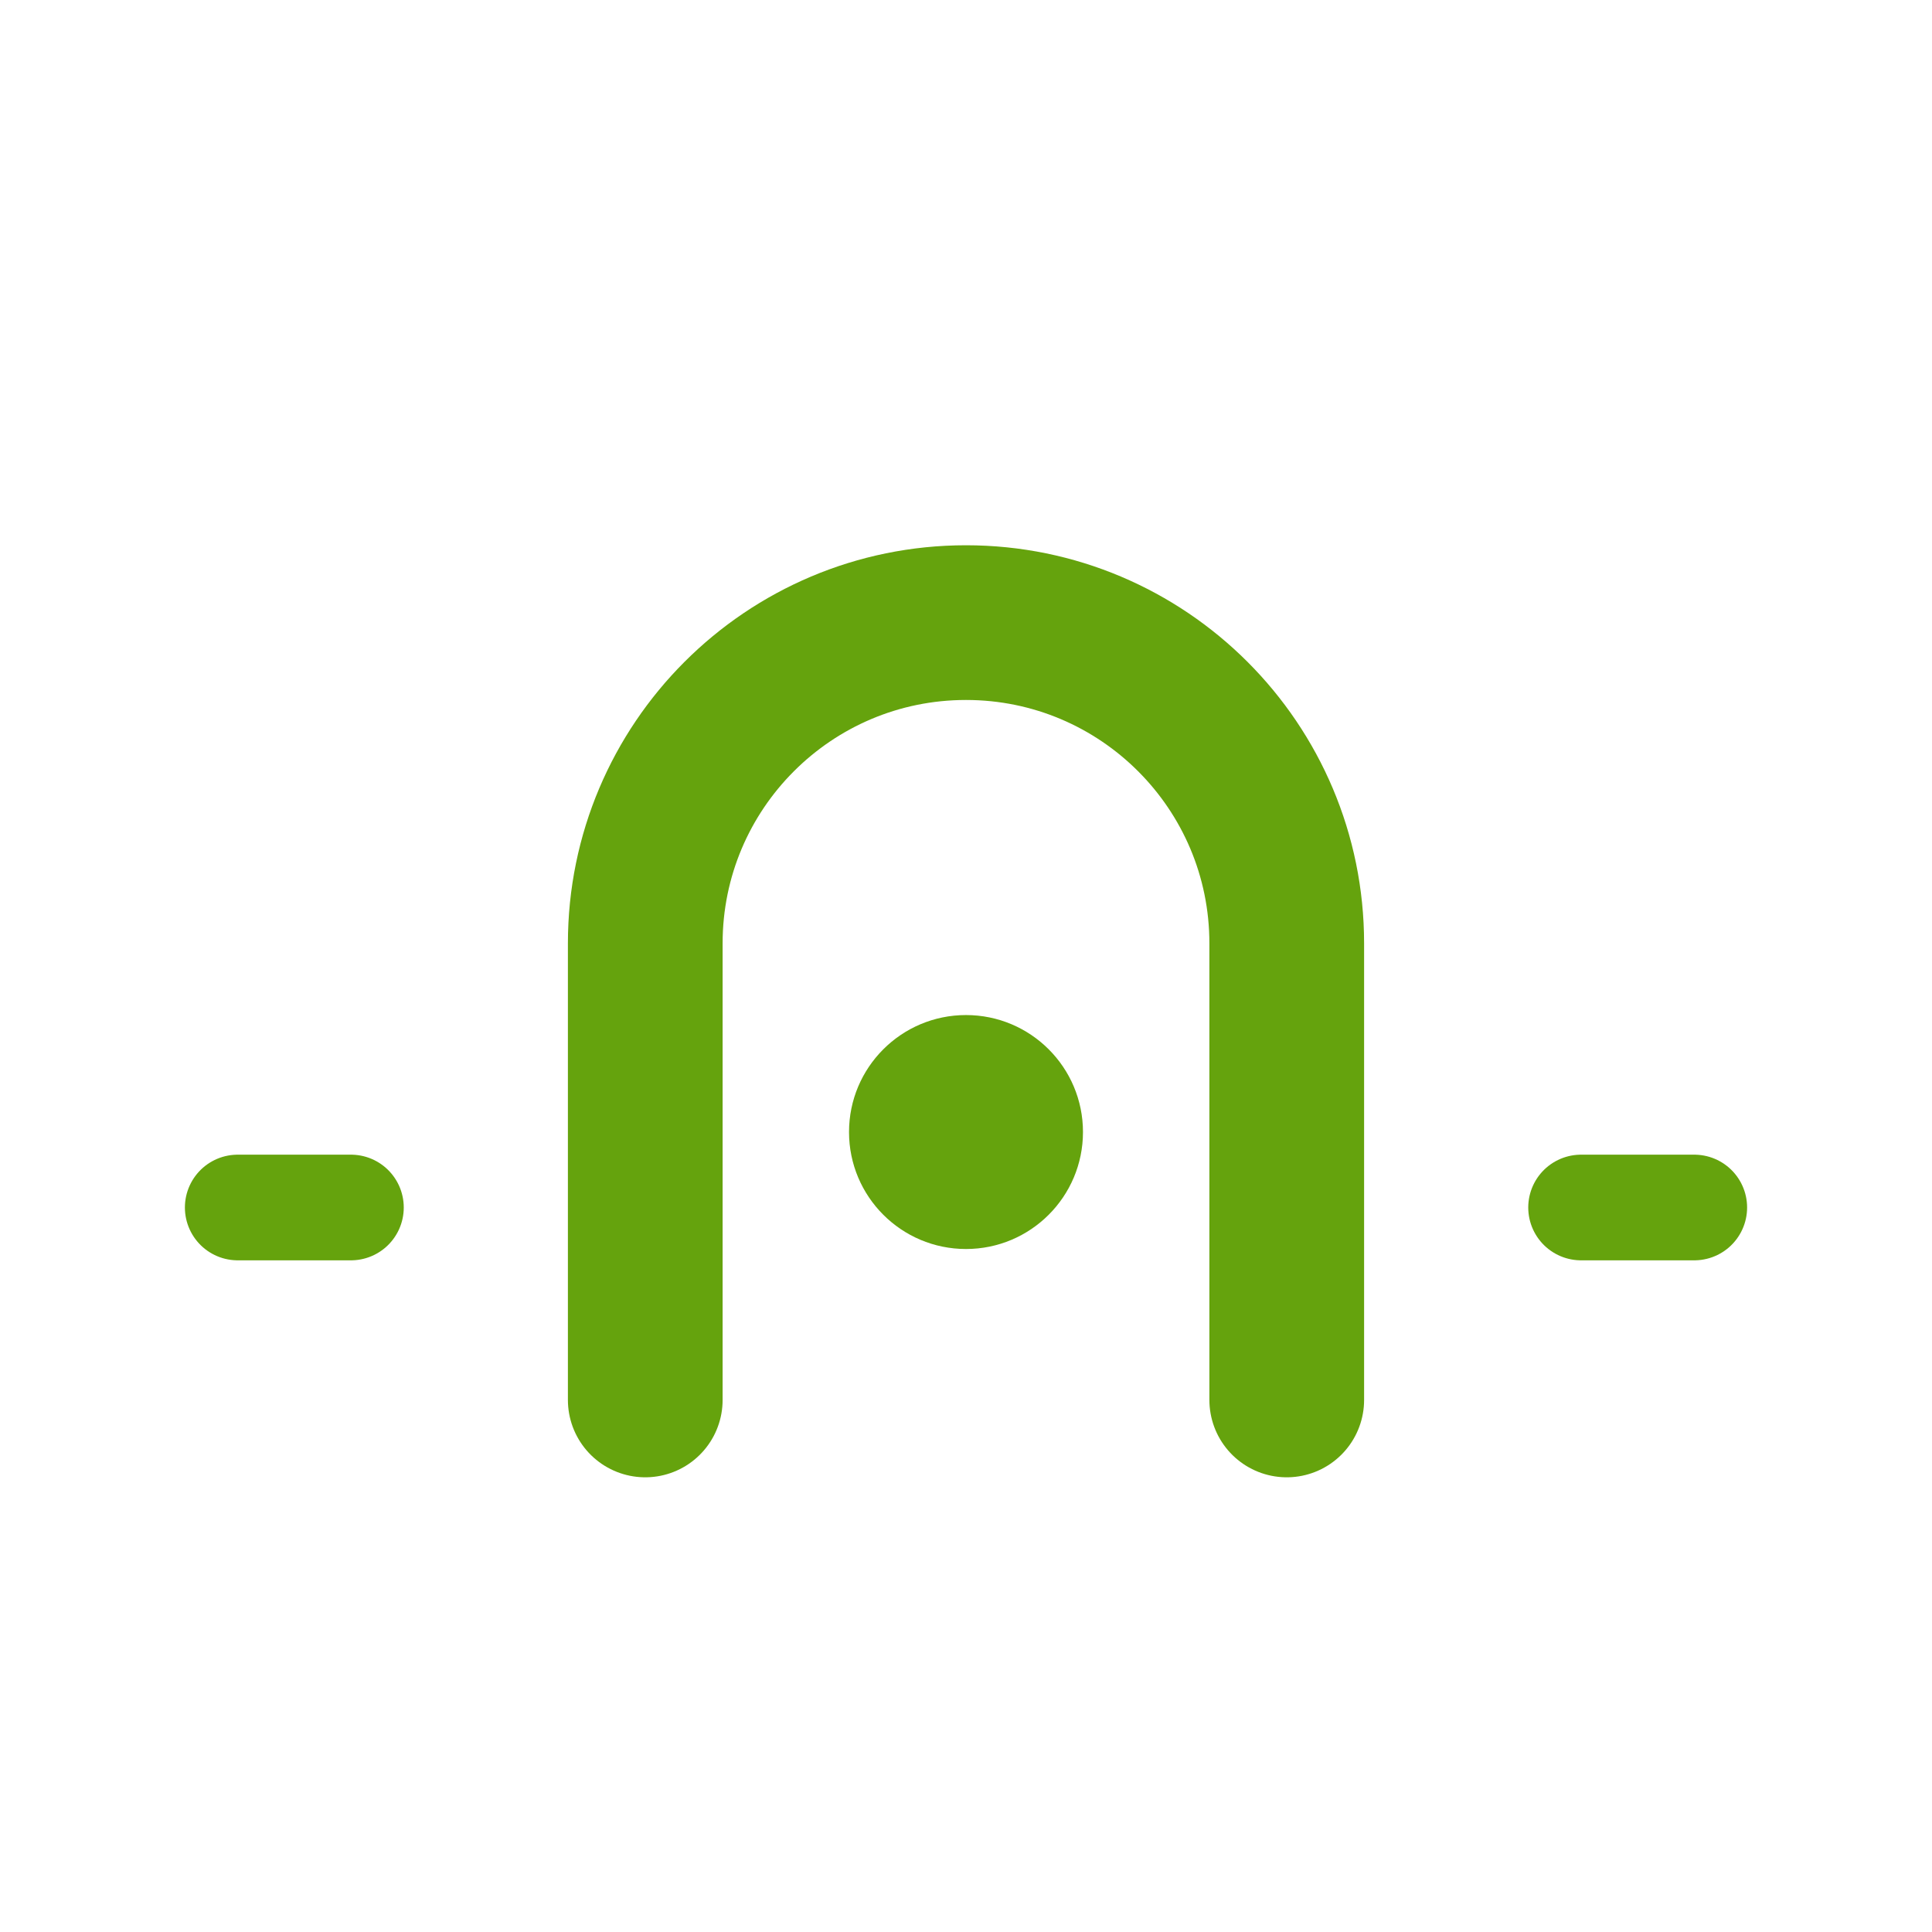
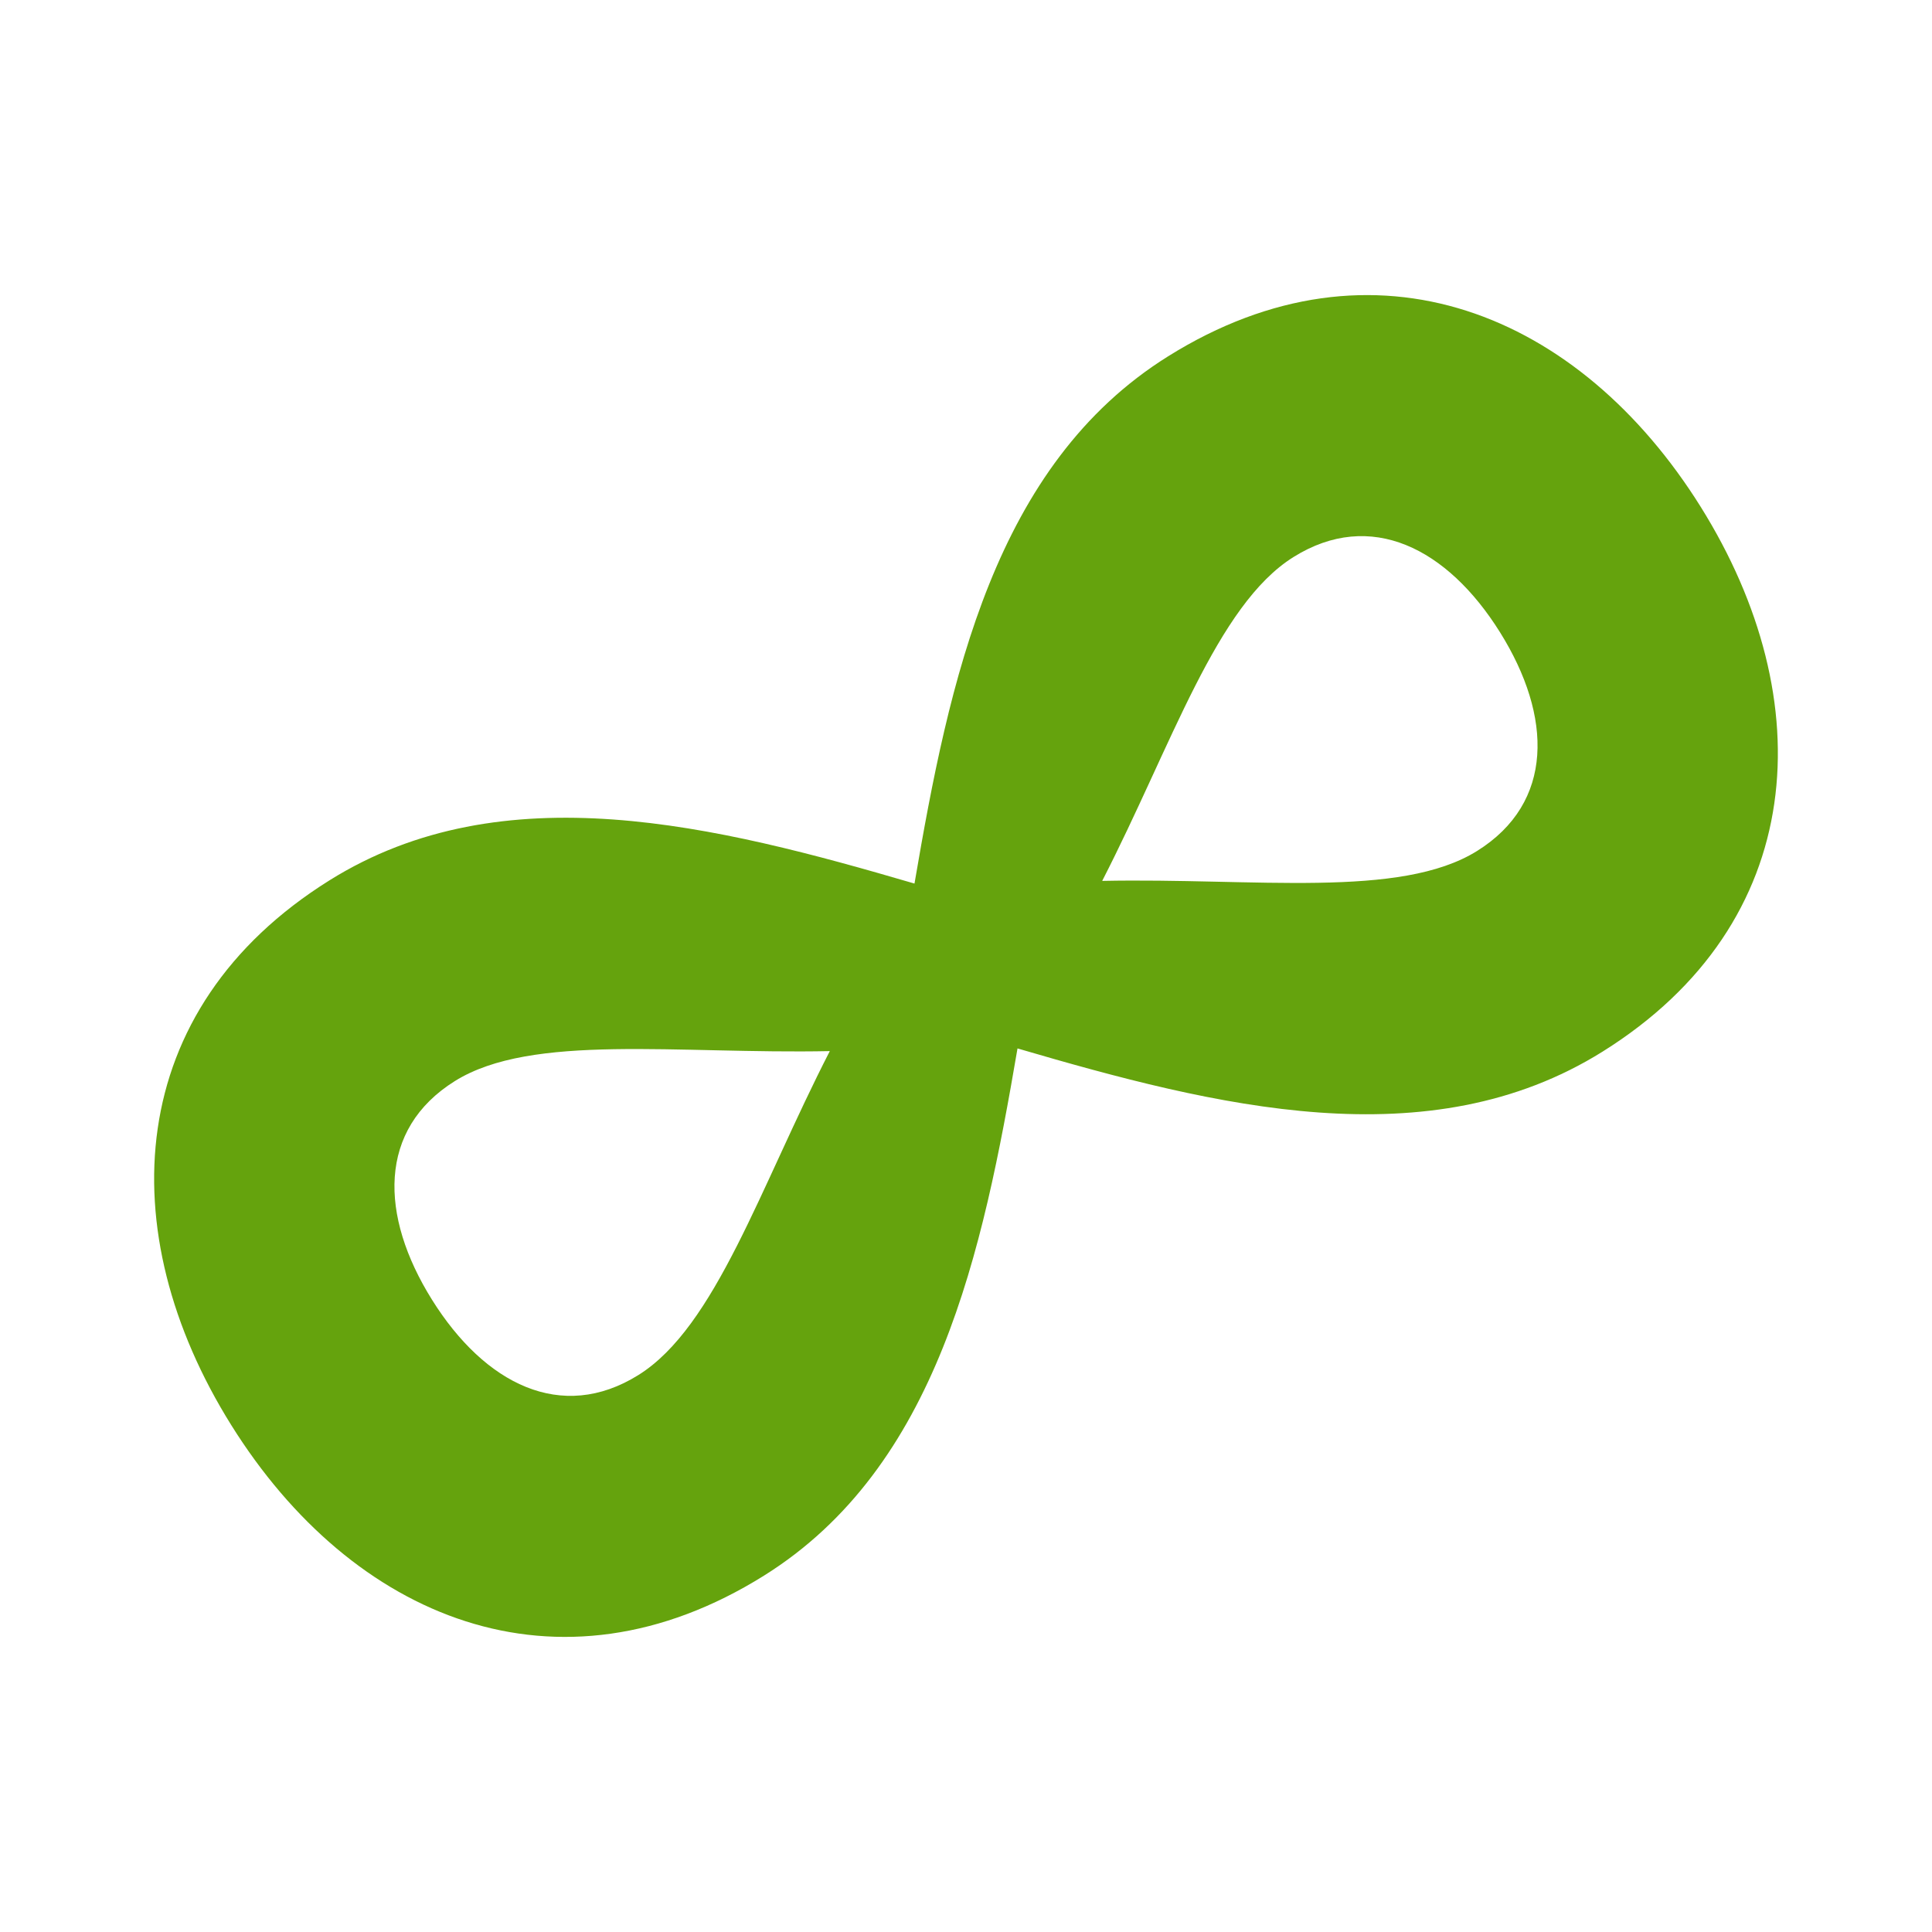
- <svg xmlns="http://www.w3.org/2000/svg" width="1024" height="1024" viewBox="0 0 1024 1024" role="img" aria-labelledby="title">
-   <g fill="none" stroke="#65A30D" stroke-width="82" stroke-linecap="round" stroke-linejoin="round">
-     <path d="M342 742V500a170 170 0 0 1 340 0v242" />
-     <path stroke-width="56" d="M126 640H186M838 640H898" />
+ <svg xmlns="http://www.w3.org/2000/svg" width="1024" height="1024" viewBox="0 0 1024 1024" role="img" aria-label="RustFRP">
+   <g id="mark" fill="#65A30D" transform="translate(512 512) scale(1.12) translate(-512 -512)">
+     <path fill-rule="evenodd" d="M278 318C163 318 102 404 102 512s61 194 176 194c97 0 169-75 234-148 65 73 137 148 234 148 115 0 176-86 176-194s-61-194-176-194c-97 0-169 75-234 148-65-73-137-148-234-148ZM278 430c-43 0-64 35-64 82s21 82 64 82c43 0 96-45 158-82-62-37-115-82-158-82Zm468 0c-43 0-96 45-158 82 62 37 115 82 158 82 43 0 64-35 64-82s-21-82-64-82Z" transform="rotate(-32 512 512)" />
  </g>
-   <circle cx="512" cy="600" r="62" fill="#65A30D" />
</svg>
